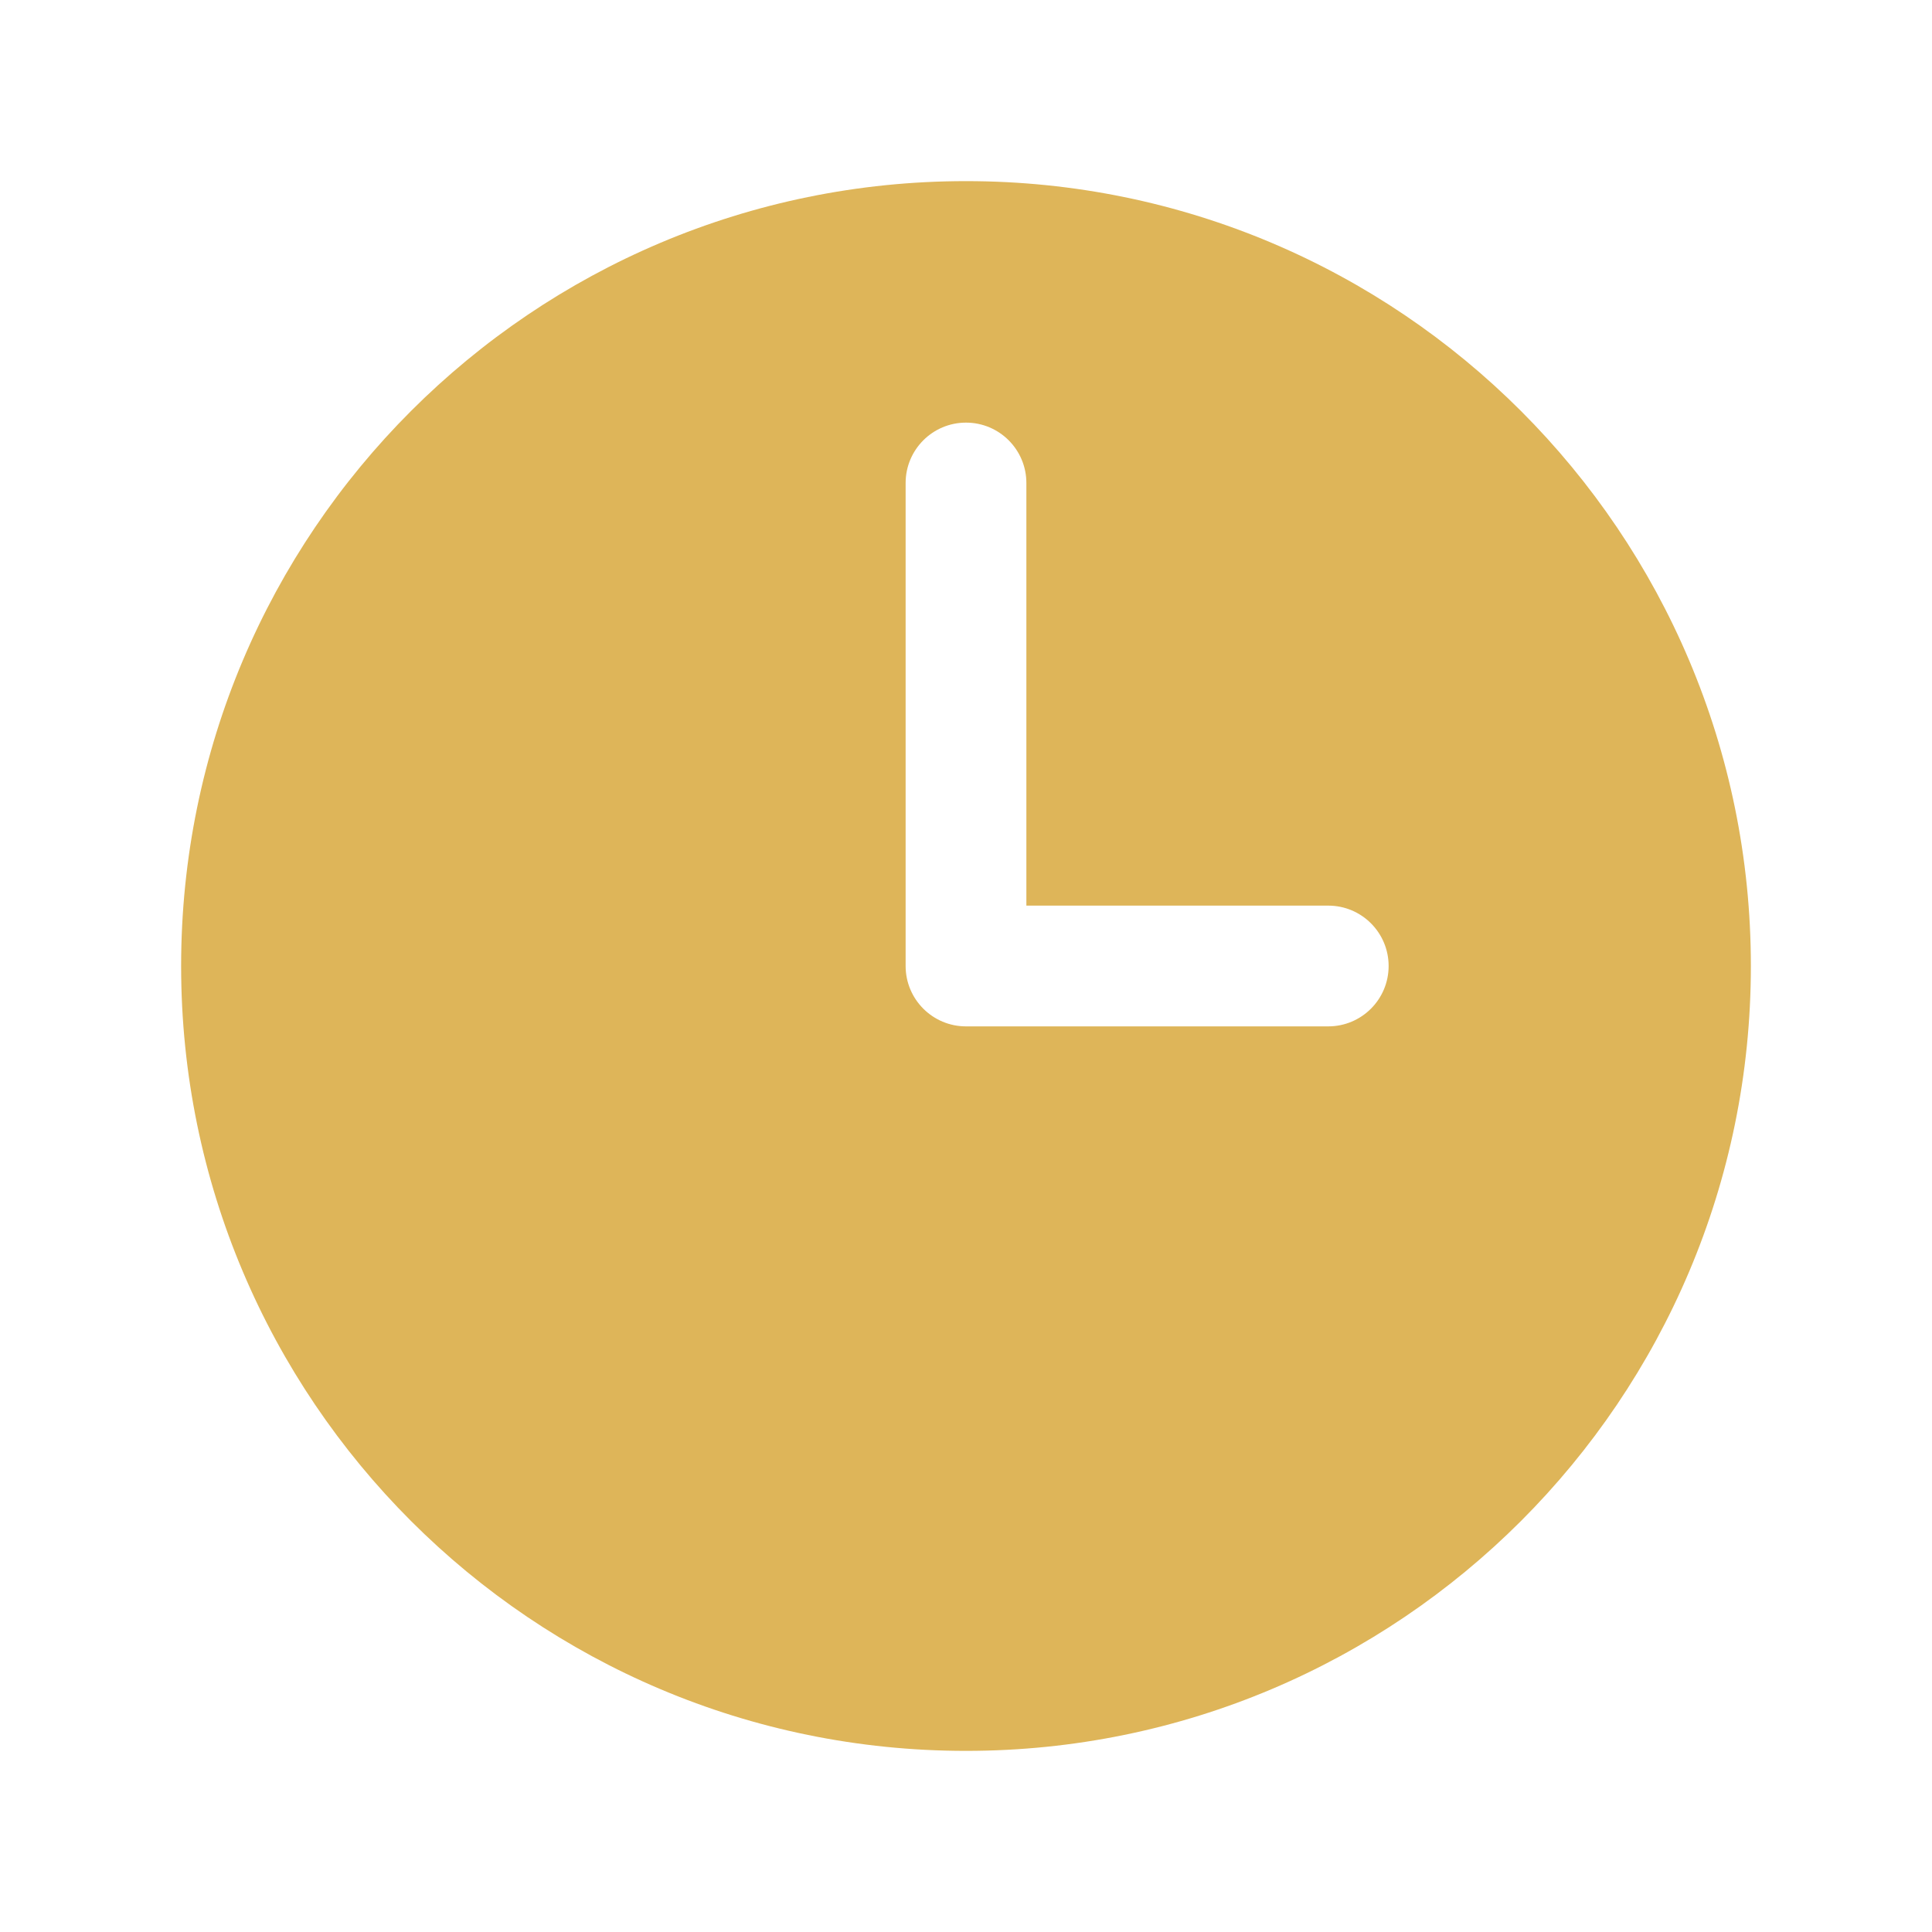
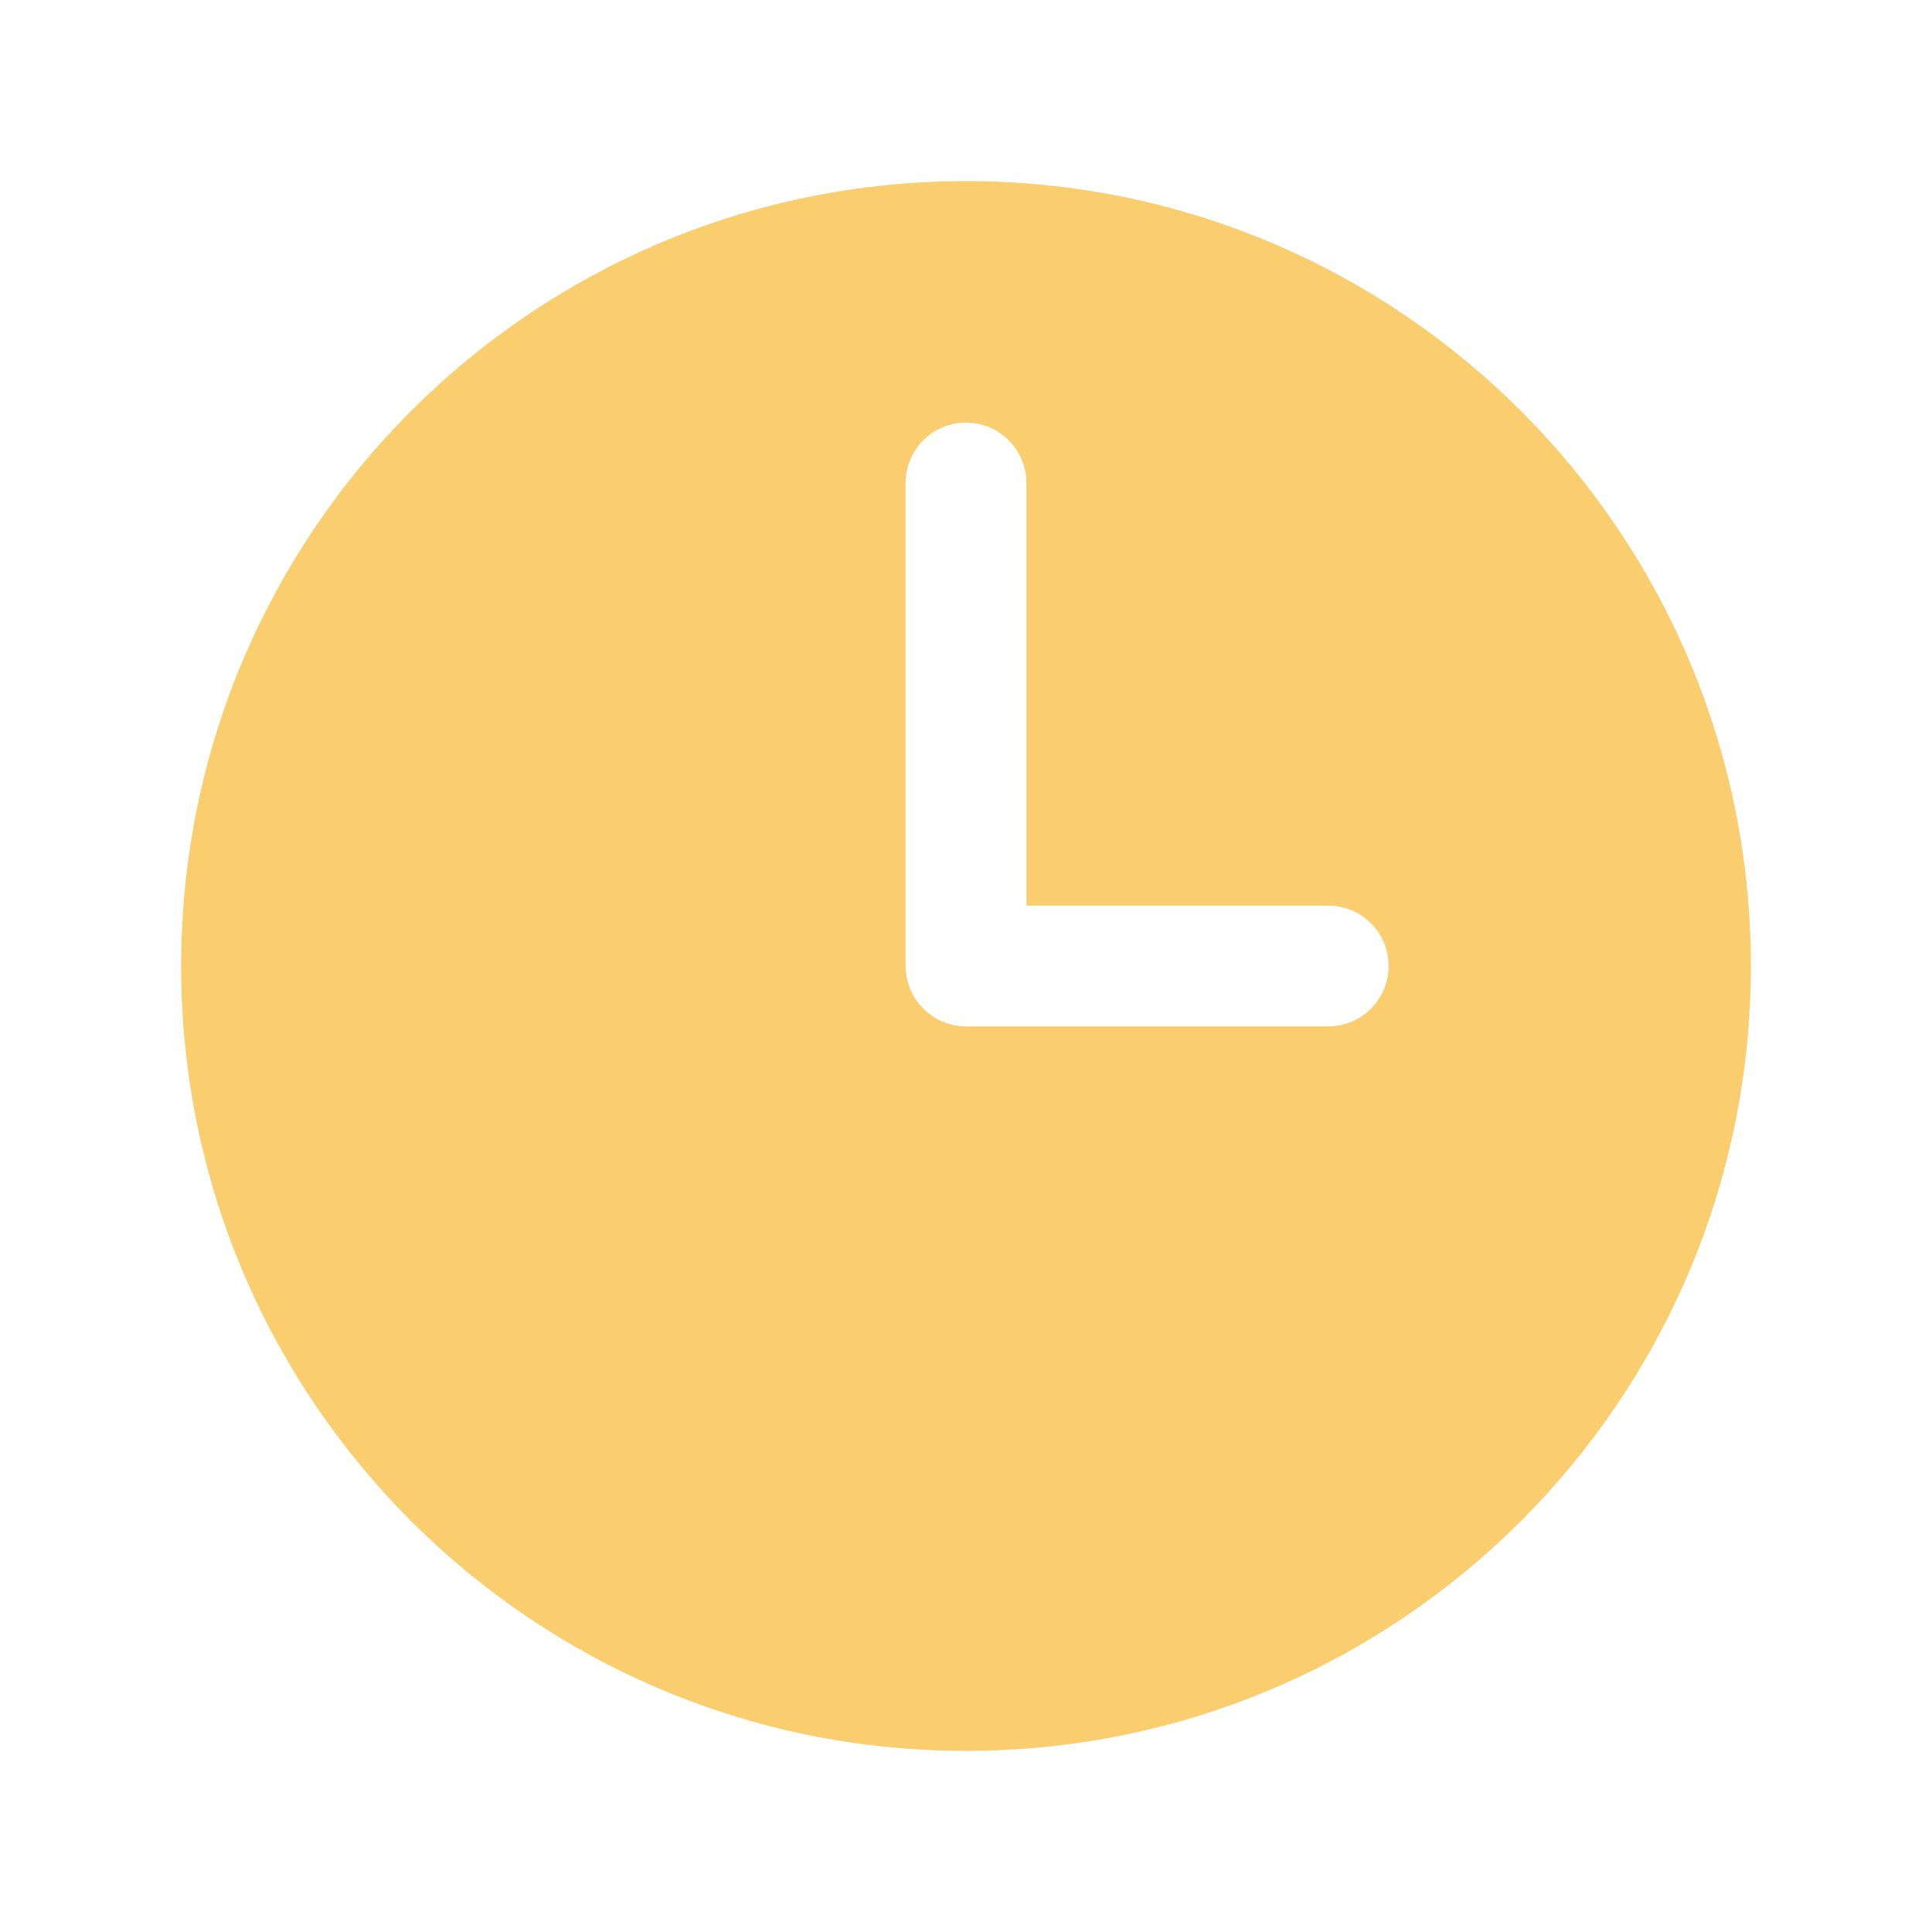
- <svg xmlns="http://www.w3.org/2000/svg" viewBox="0 0 24 24" fill="#DEB559" class="w-6 h-6">
+ <svg xmlns="http://www.w3.org/2000/svg" viewBox="0 0 24 24" fill="rgba(250, 205, 111, 1)" class="w-6 h-6">
  <path fill-rule="evenodd" d="M12 2.25c-5.385 0-9.75 4.365-9.75 9.75s4.365 9.75 9.75 9.75 9.75-4.365 9.75-9.75S17.385 2.25 12 2.25zM12.75 6a.75.75 0 00-1.5 0v6c0 .414.336.75.75.75h4.5a.75.75 0 000-1.5h-3.75V6z" clip-rule="evenodd" />
</svg>
